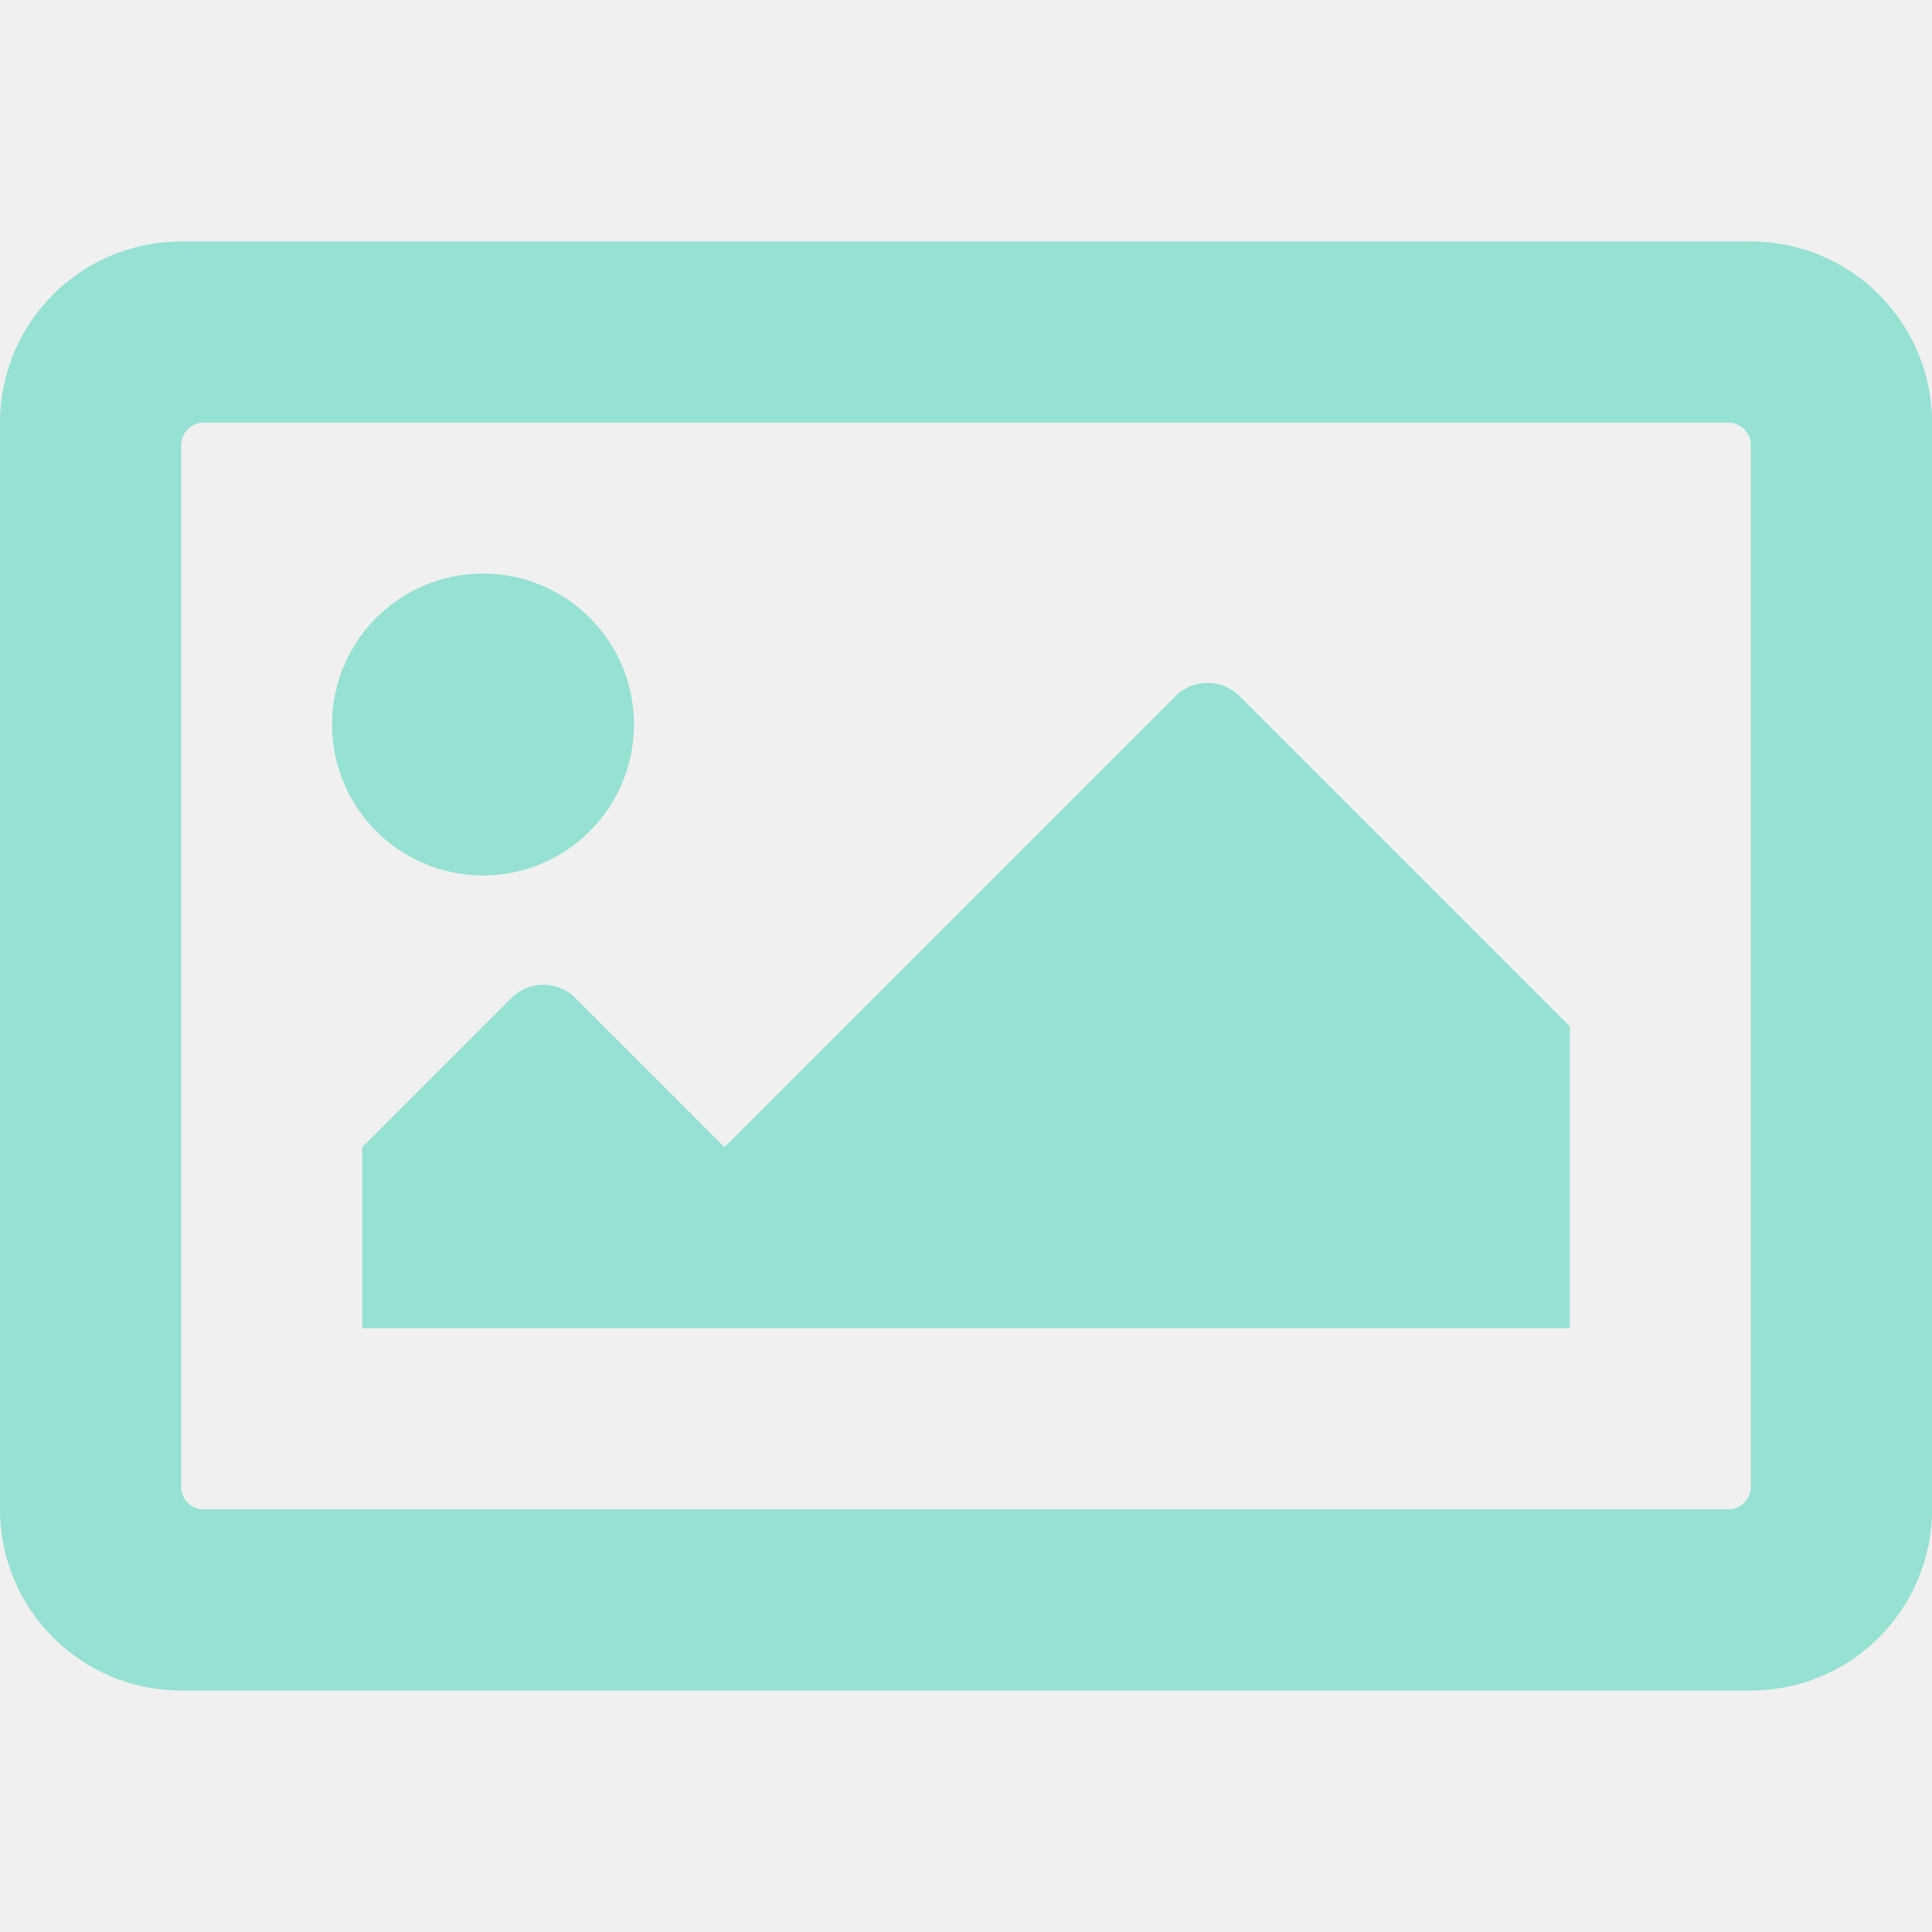
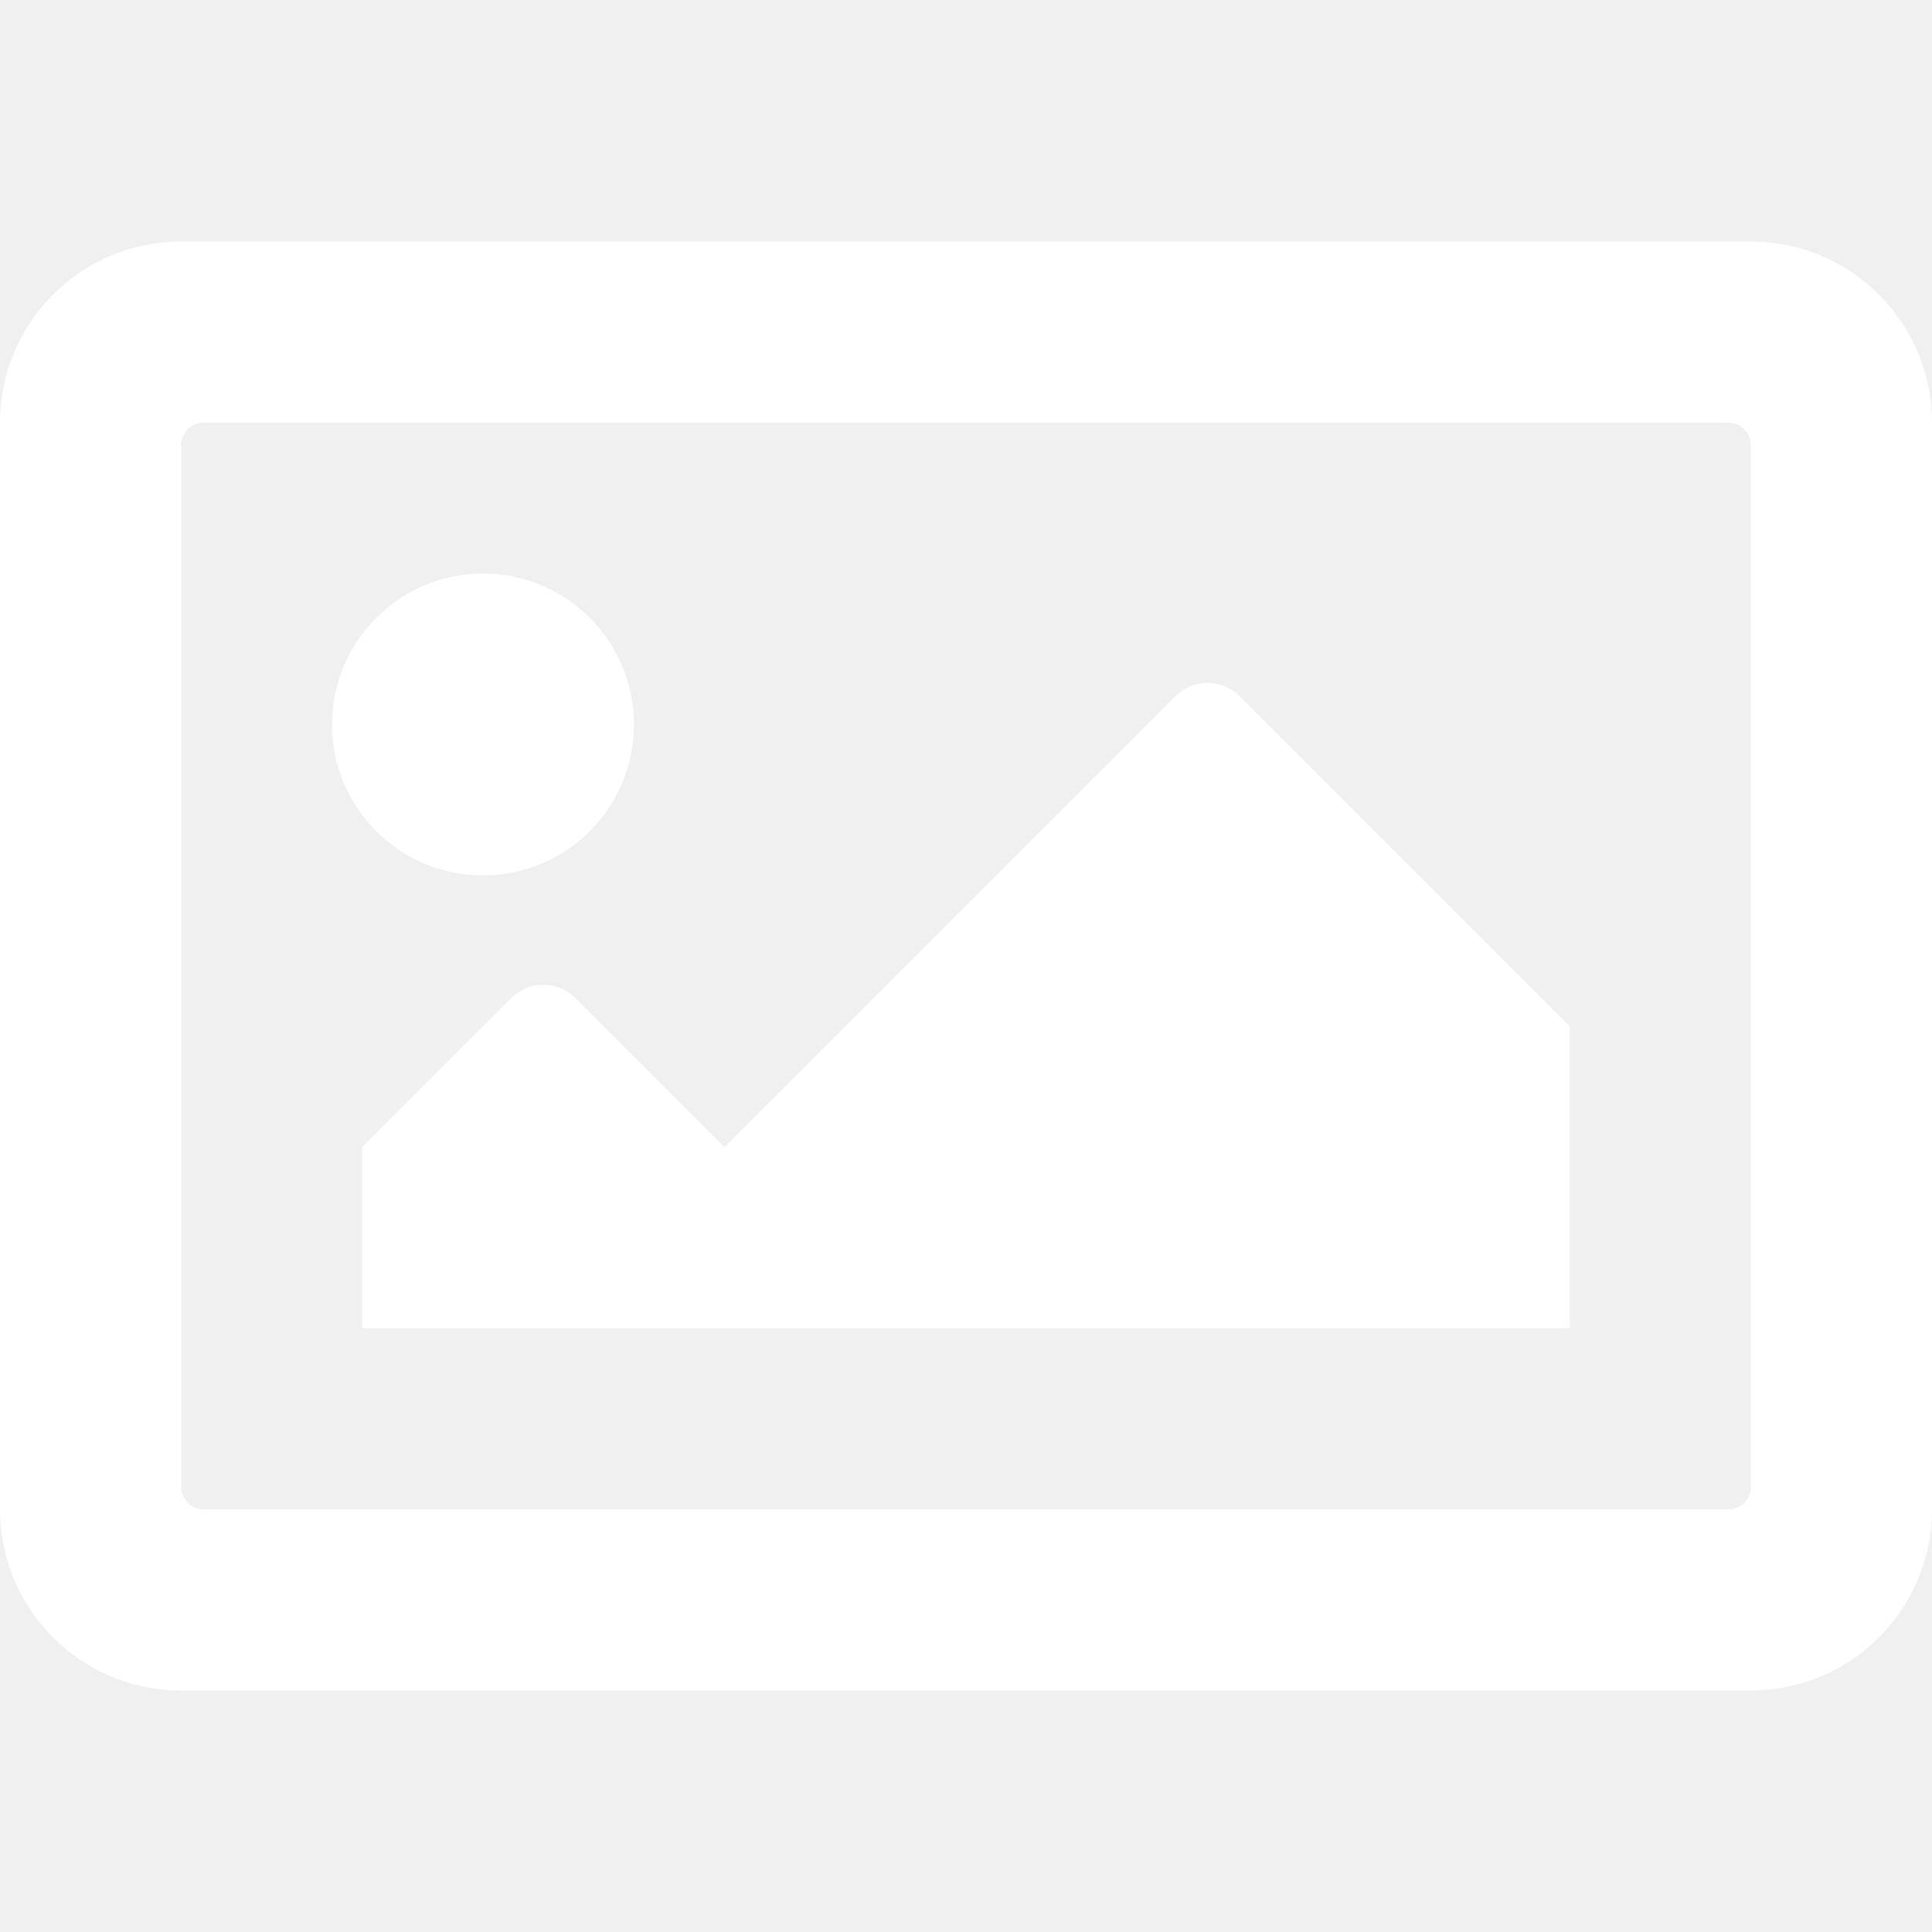
<svg xmlns="http://www.w3.org/2000/svg" aria-hidden="true" focusable="false" data-prefix="far" data-icon="image" class="svg-inline--fa fa-image fa-w-16" role="img" viewBox="0 0 512 512">
-   <path fill="#95e1d3" d="M464 64H48C21.49 64 0 85.49 0 112v288c0 26.51 21.49 48 48 48h416c26.51 0 48-21.49 48-48V112c0-26.51-21.49-48-48-48zm-6 336H54a6 6 0 0 1-6-6V118a6 6 0 0 1 6-6h404a6 6 0 0 1 6 6v276a6 6 0 0 1-6 6zM128 152c-22.091 0-40 17.909-40 40s17.909 40 40 40 40-17.909 40-40-17.909-40-40-40zM96 352h320v-80l-87.515-87.515c-4.686-4.686-12.284-4.686-16.971 0L192 304l-39.515-39.515c-4.686-4.686-12.284-4.686-16.971 0L96 304v48z" />
+   <path fill="#ffffff" d="M464 64H48C21.49 64 0 85.49 0 112v288c0 26.51 21.49 48 48 48h416c26.51 0 48-21.49 48-48V112c0-26.51-21.49-48-48-48zm-6 336H54a6 6 0 0 1-6-6V118a6 6 0 0 1 6-6h404a6 6 0 0 1 6 6v276a6 6 0 0 1-6 6zM128 152c-22.091 0-40 17.909-40 40s17.909 40 40 40 40-17.909 40-40-17.909-40-40-40zM96 352h320v-80l-87.515-87.515c-4.686-4.686-12.284-4.686-16.971 0L192 304l-39.515-39.515c-4.686-4.686-12.284-4.686-16.971 0L96 304v48z" />
</svg>
